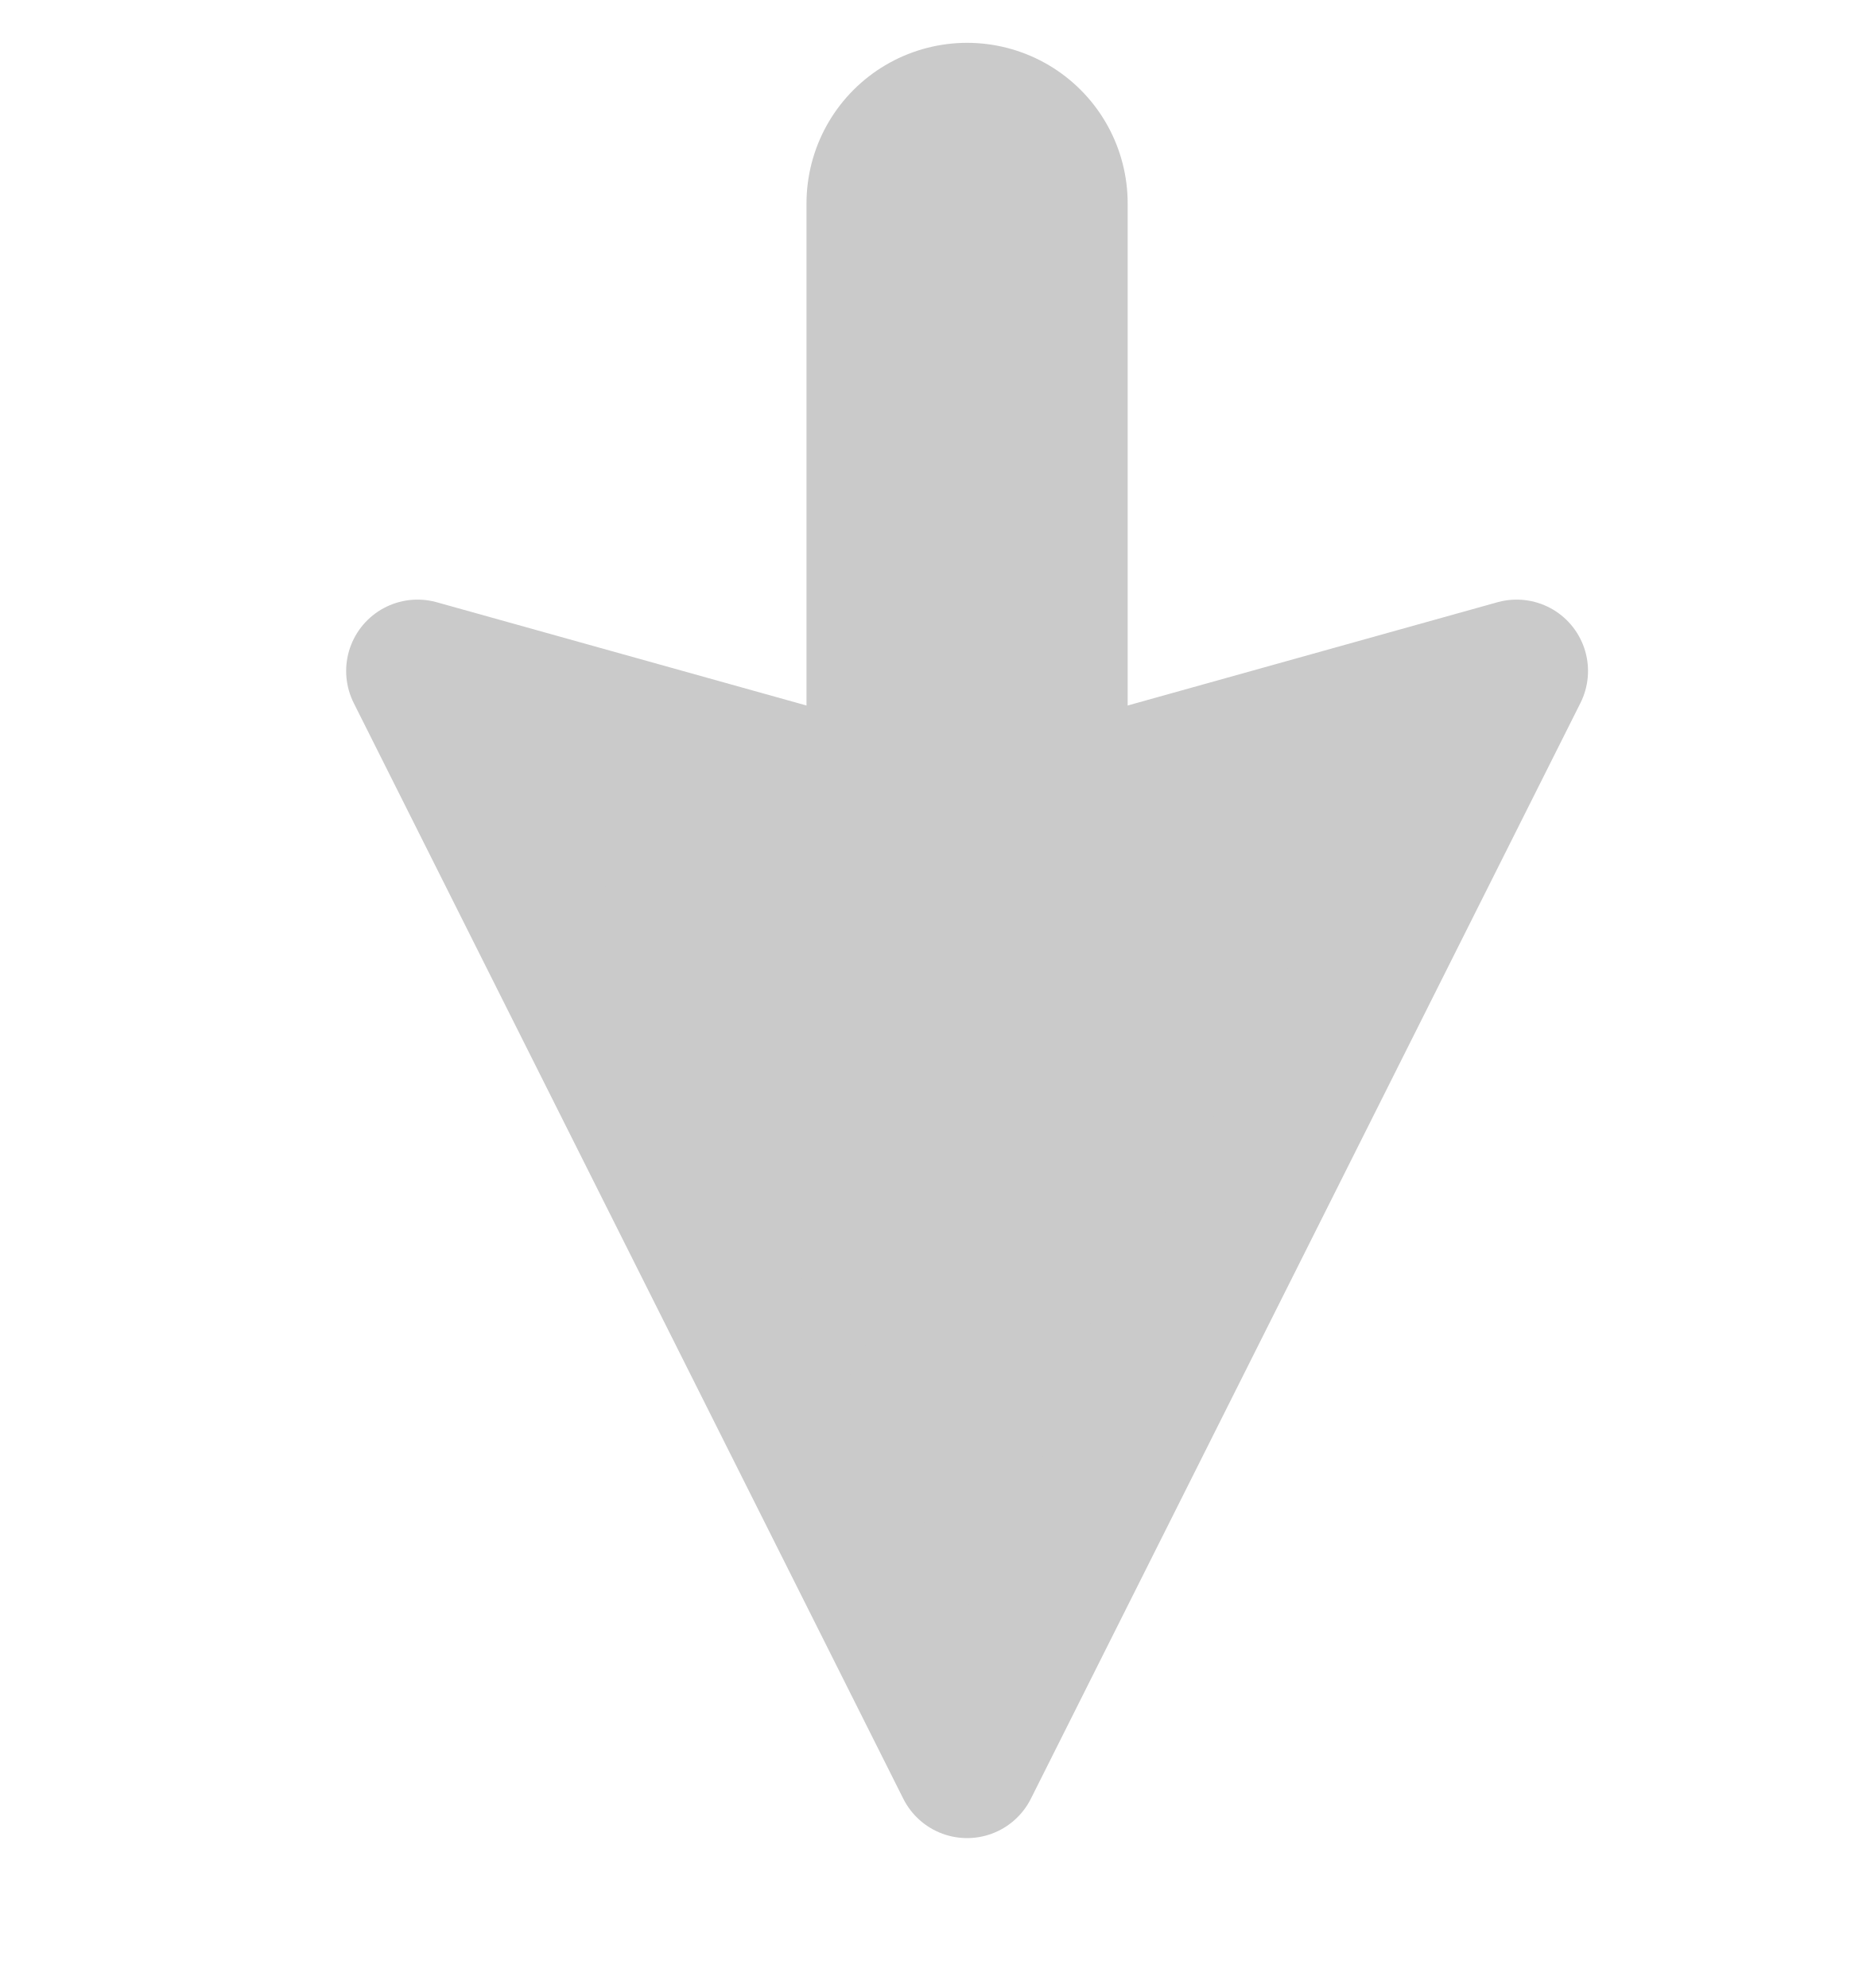
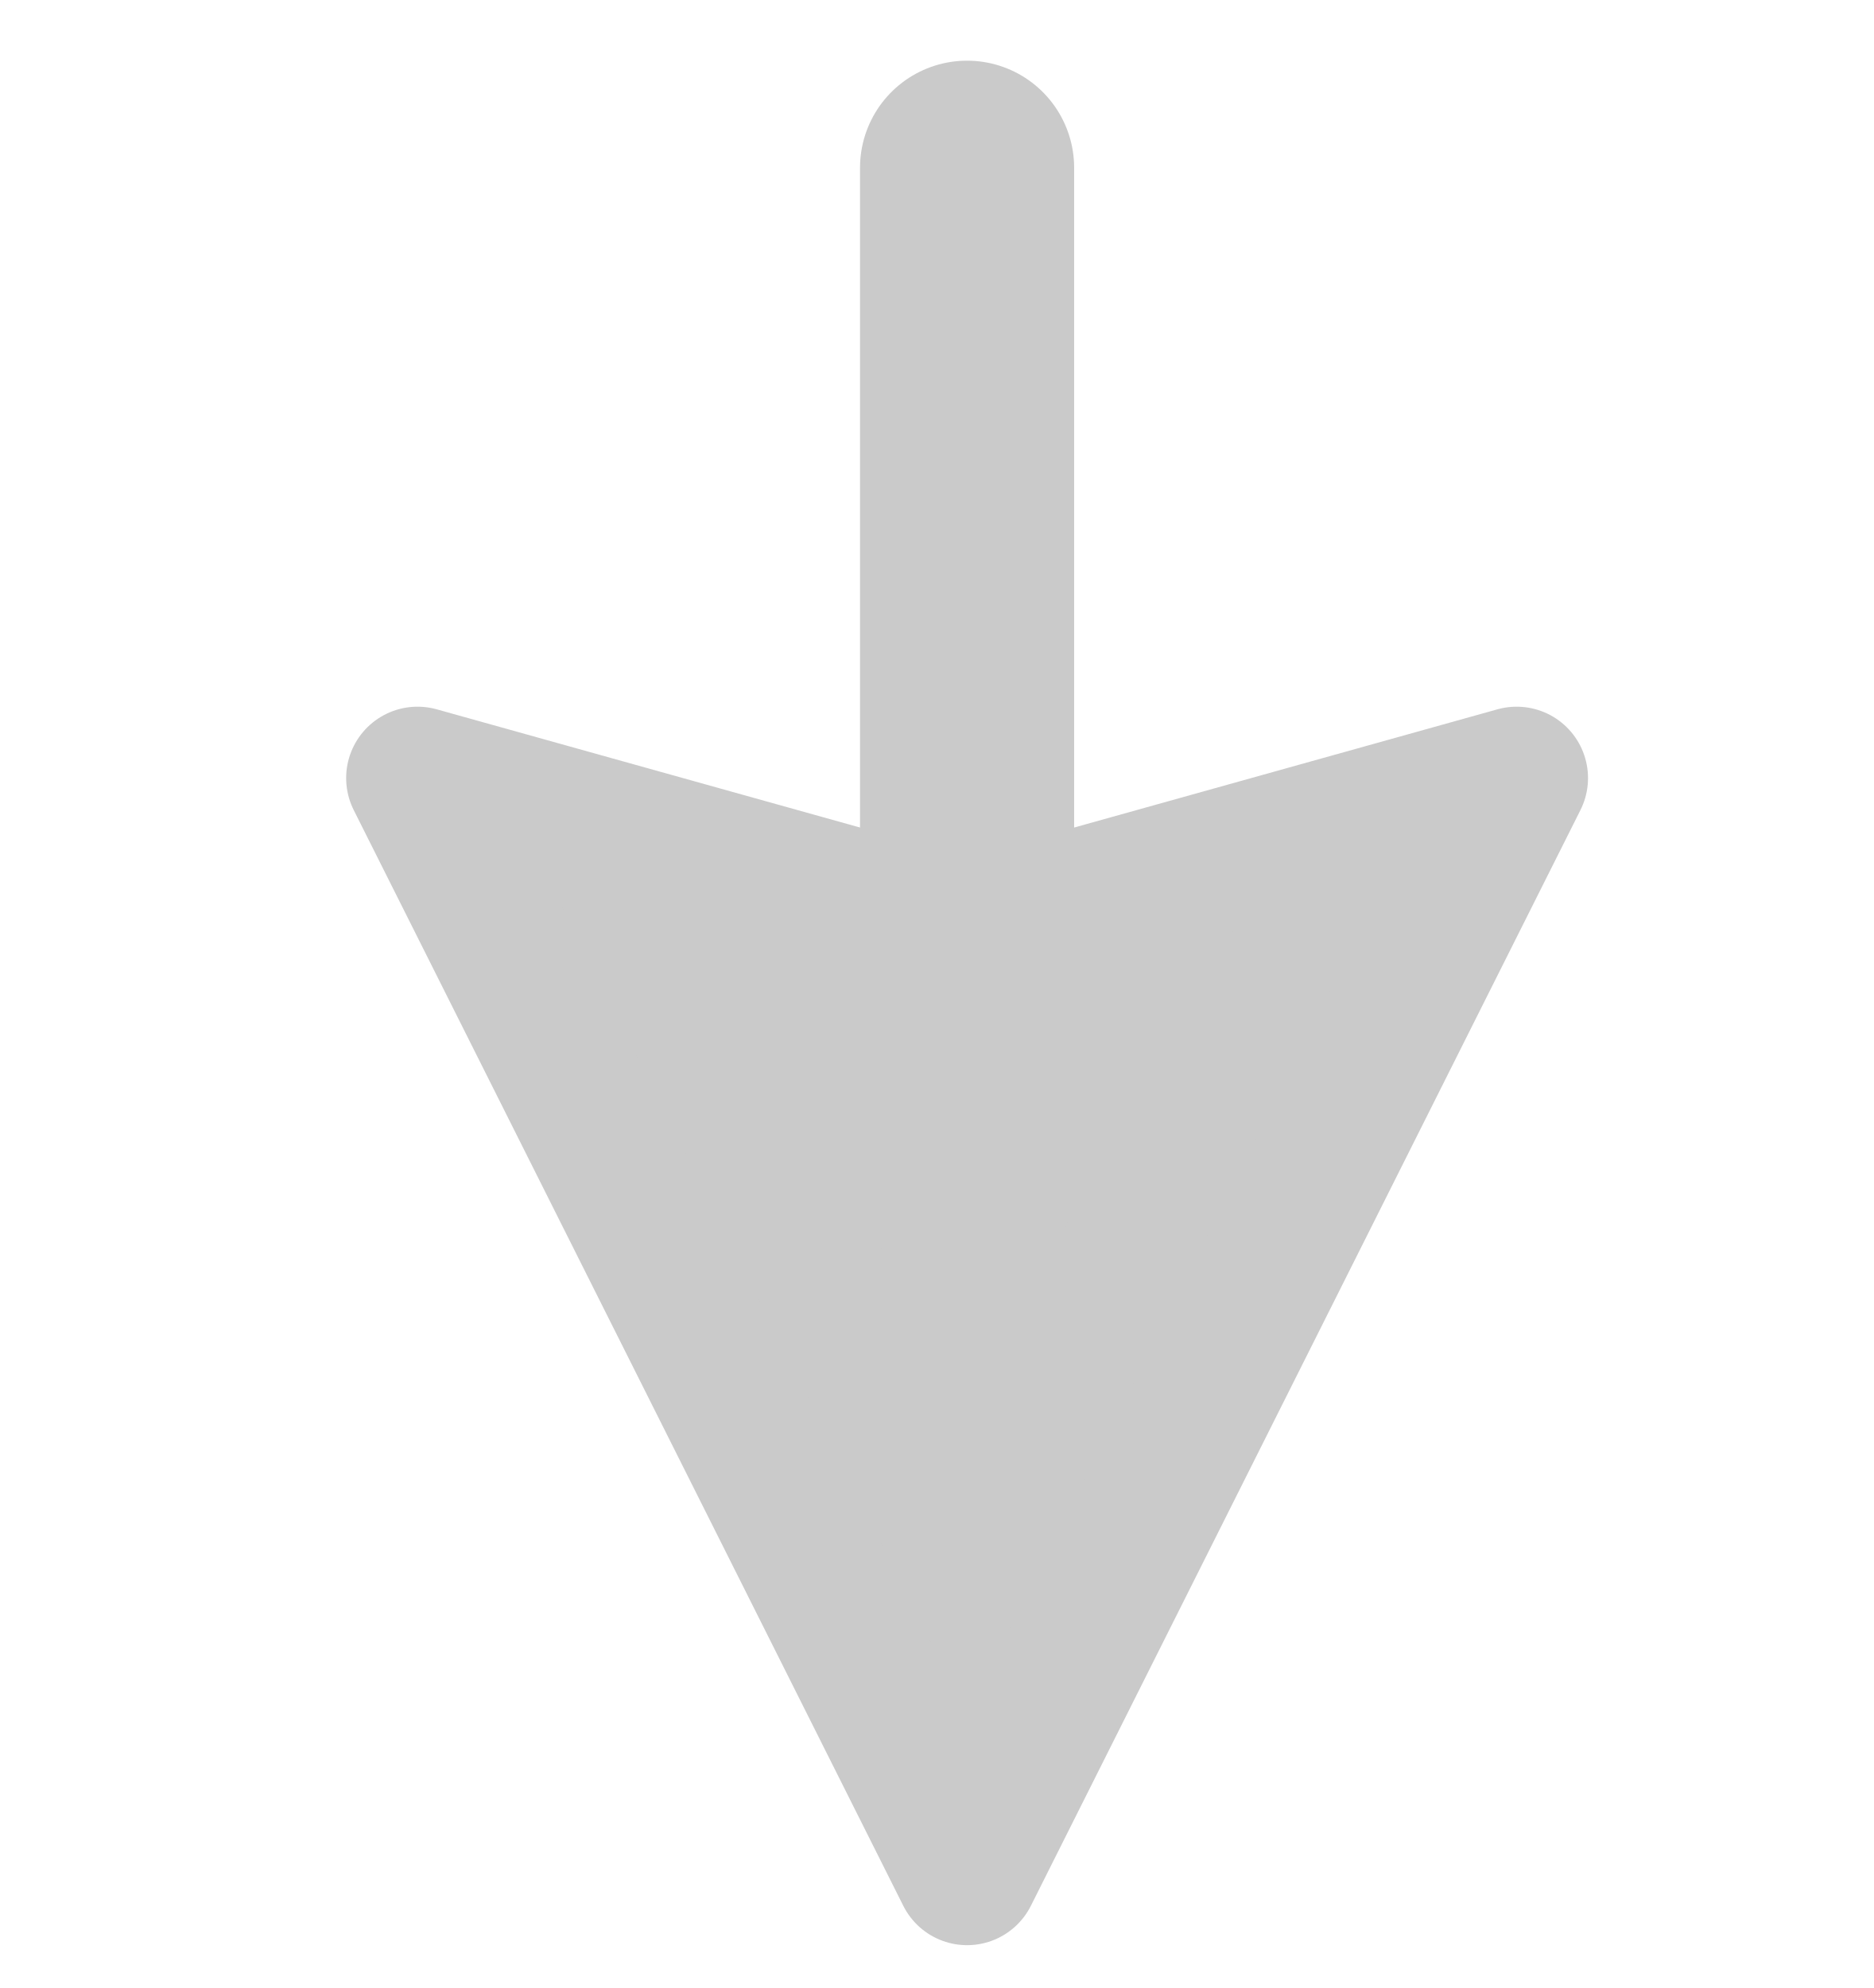
<svg xmlns="http://www.w3.org/2000/svg" version="1.1" id="Layer_1" x="0px" y="0px" viewBox="0 0 52.5 55.7" style="enable-background:new 0 0 52.5 55.7;" xml:space="preserve">
  <style type="text/css">
	.st0{fill:#CACACA;stroke:#CACACA;stroke-width:4;stroke-linejoin:round;}
- 	.st1{fill:none;stroke:#CACACA;stroke-width:9;stroke-linecap:round;stroke-linejoin:round;}
+ 	.st1{fill:none;stroke:#CACACA;stroke-width:6;stroke-linecap:round;stroke-linejoin:round;}
</style>
-   <polygon class="st0" points="27.1,49.5 42.5,18.8 27.1,23.1 11.7,18.8 " />
-   <line class="st1" x1="27.1" y1="5.7" x2="27.1" y2="34.2" />
+   <polygon class="st0" points="27.1,52.5 42.5,21.8 27.1,26.1 11.7,21.8 " />
+   <line class="st1" x1="27.1" y1="4.7" x2="27.1" y2="33.2" />
</svg>
